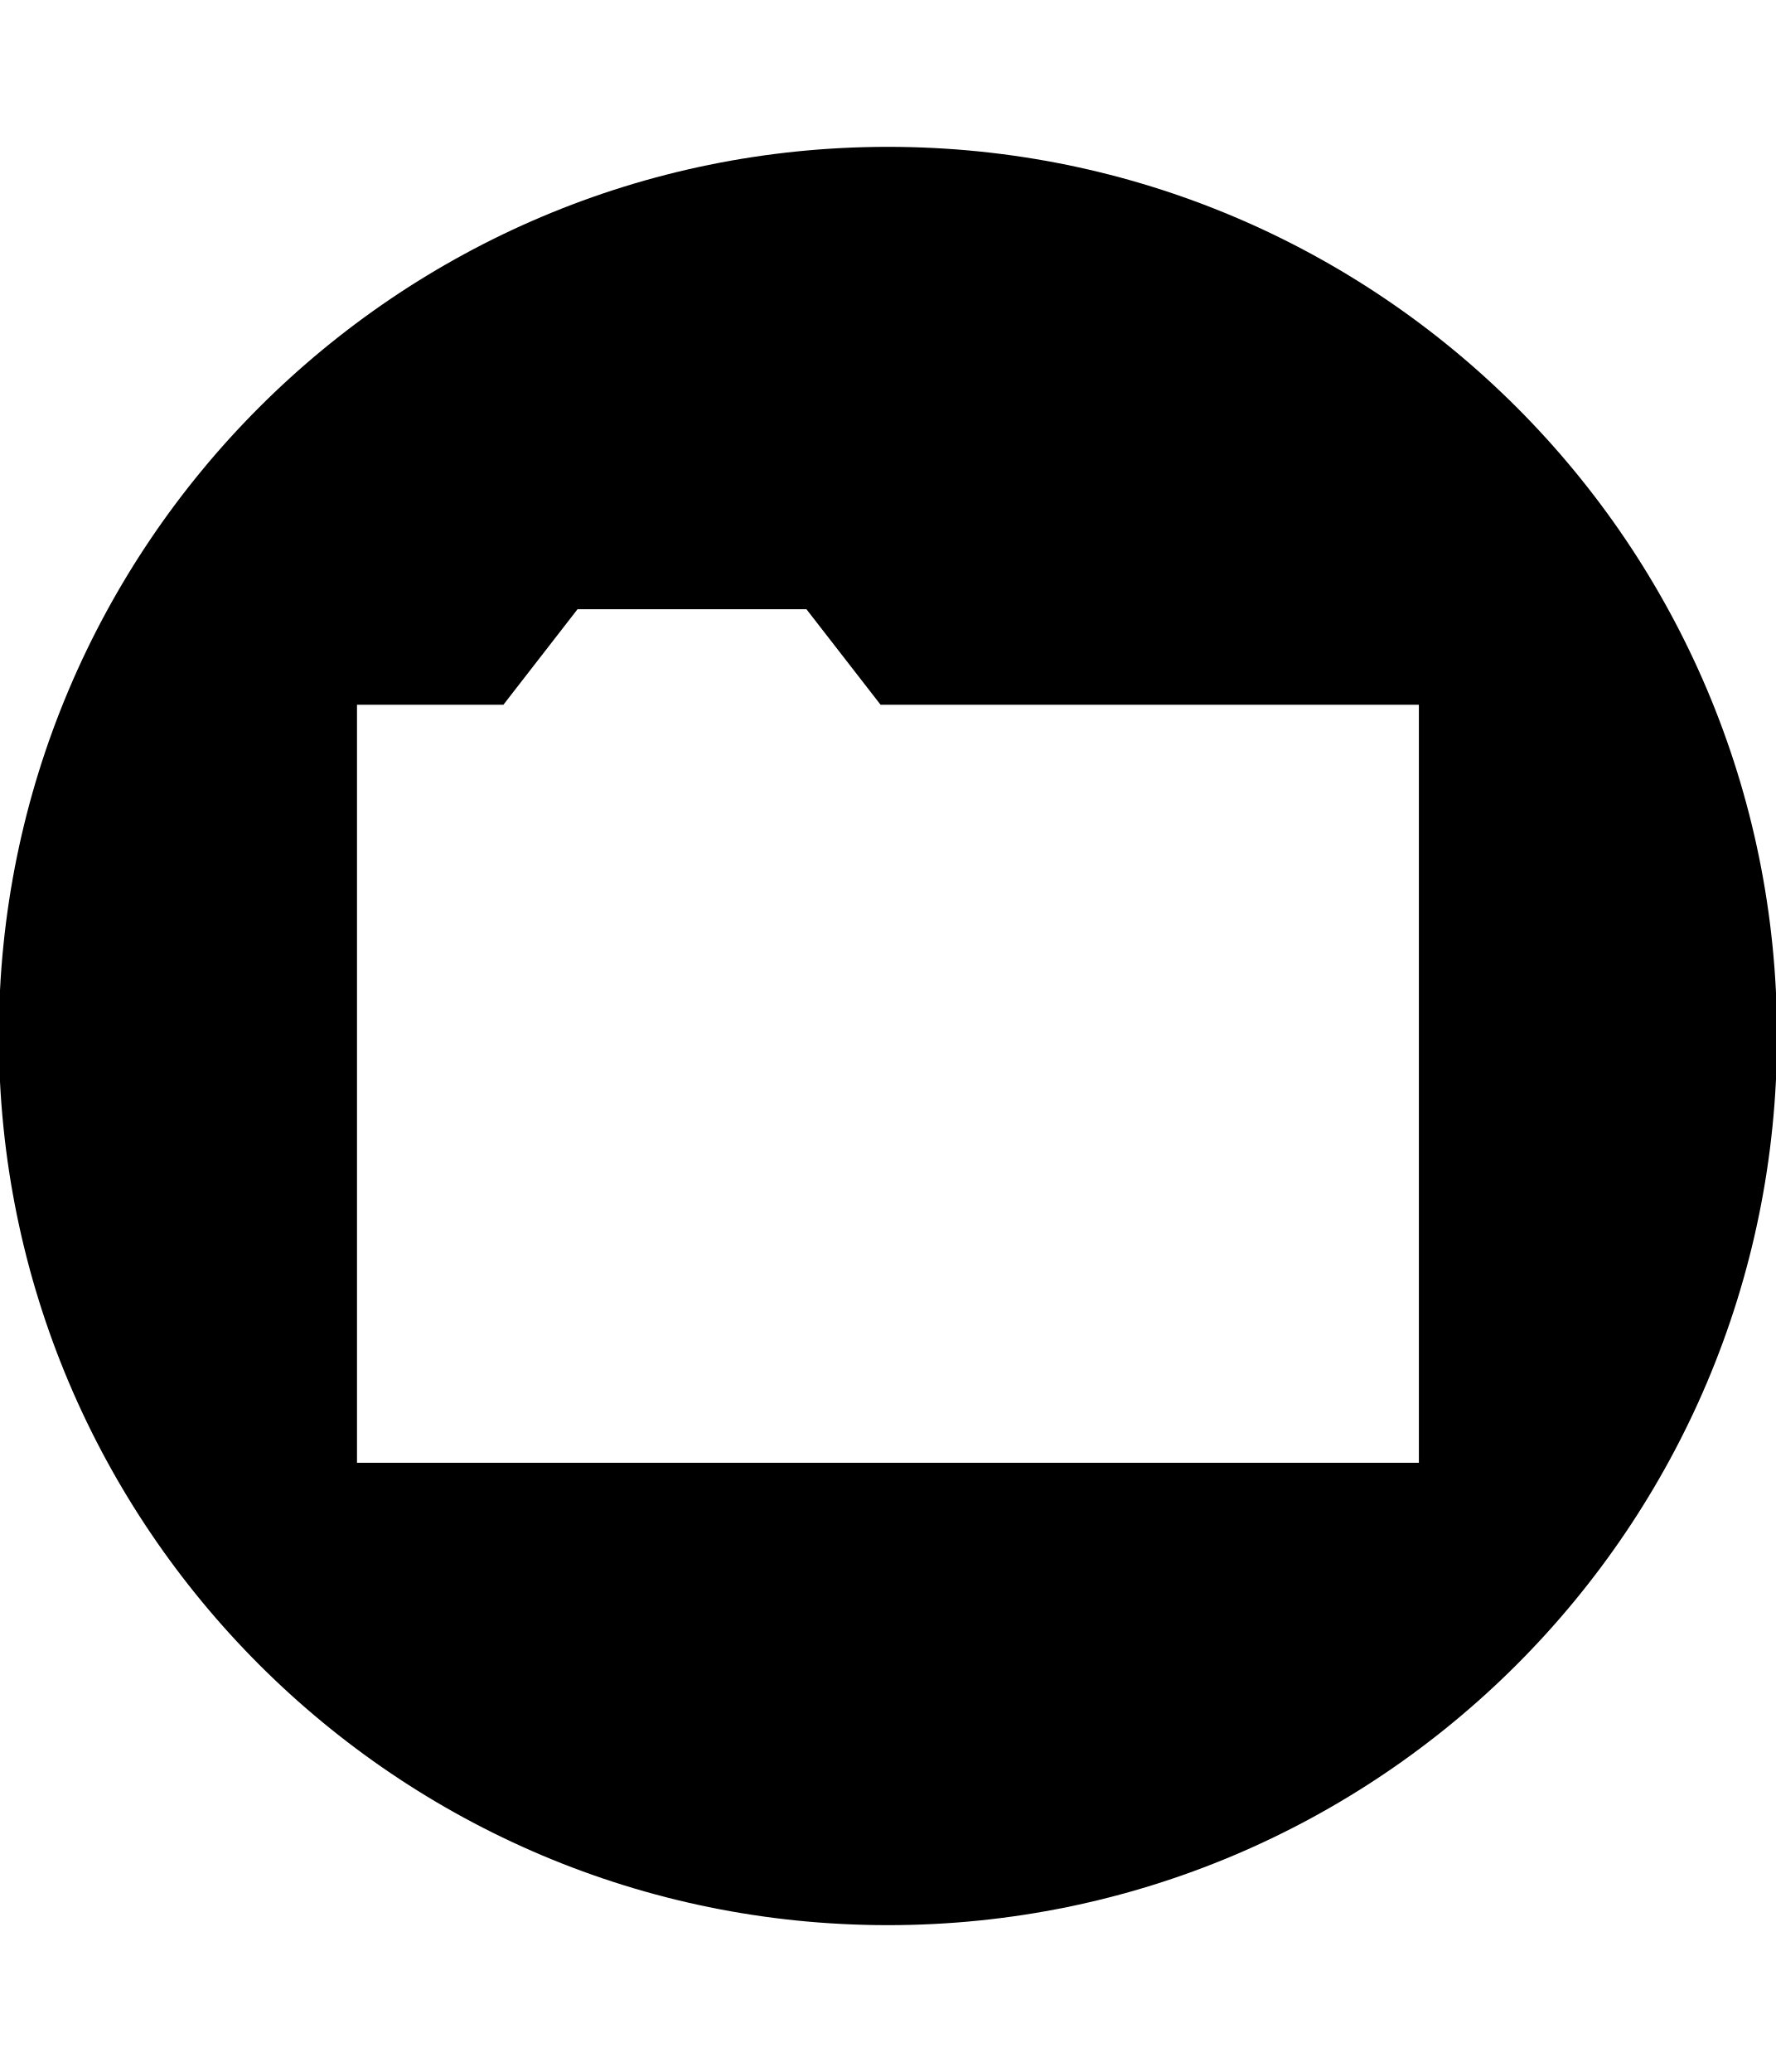
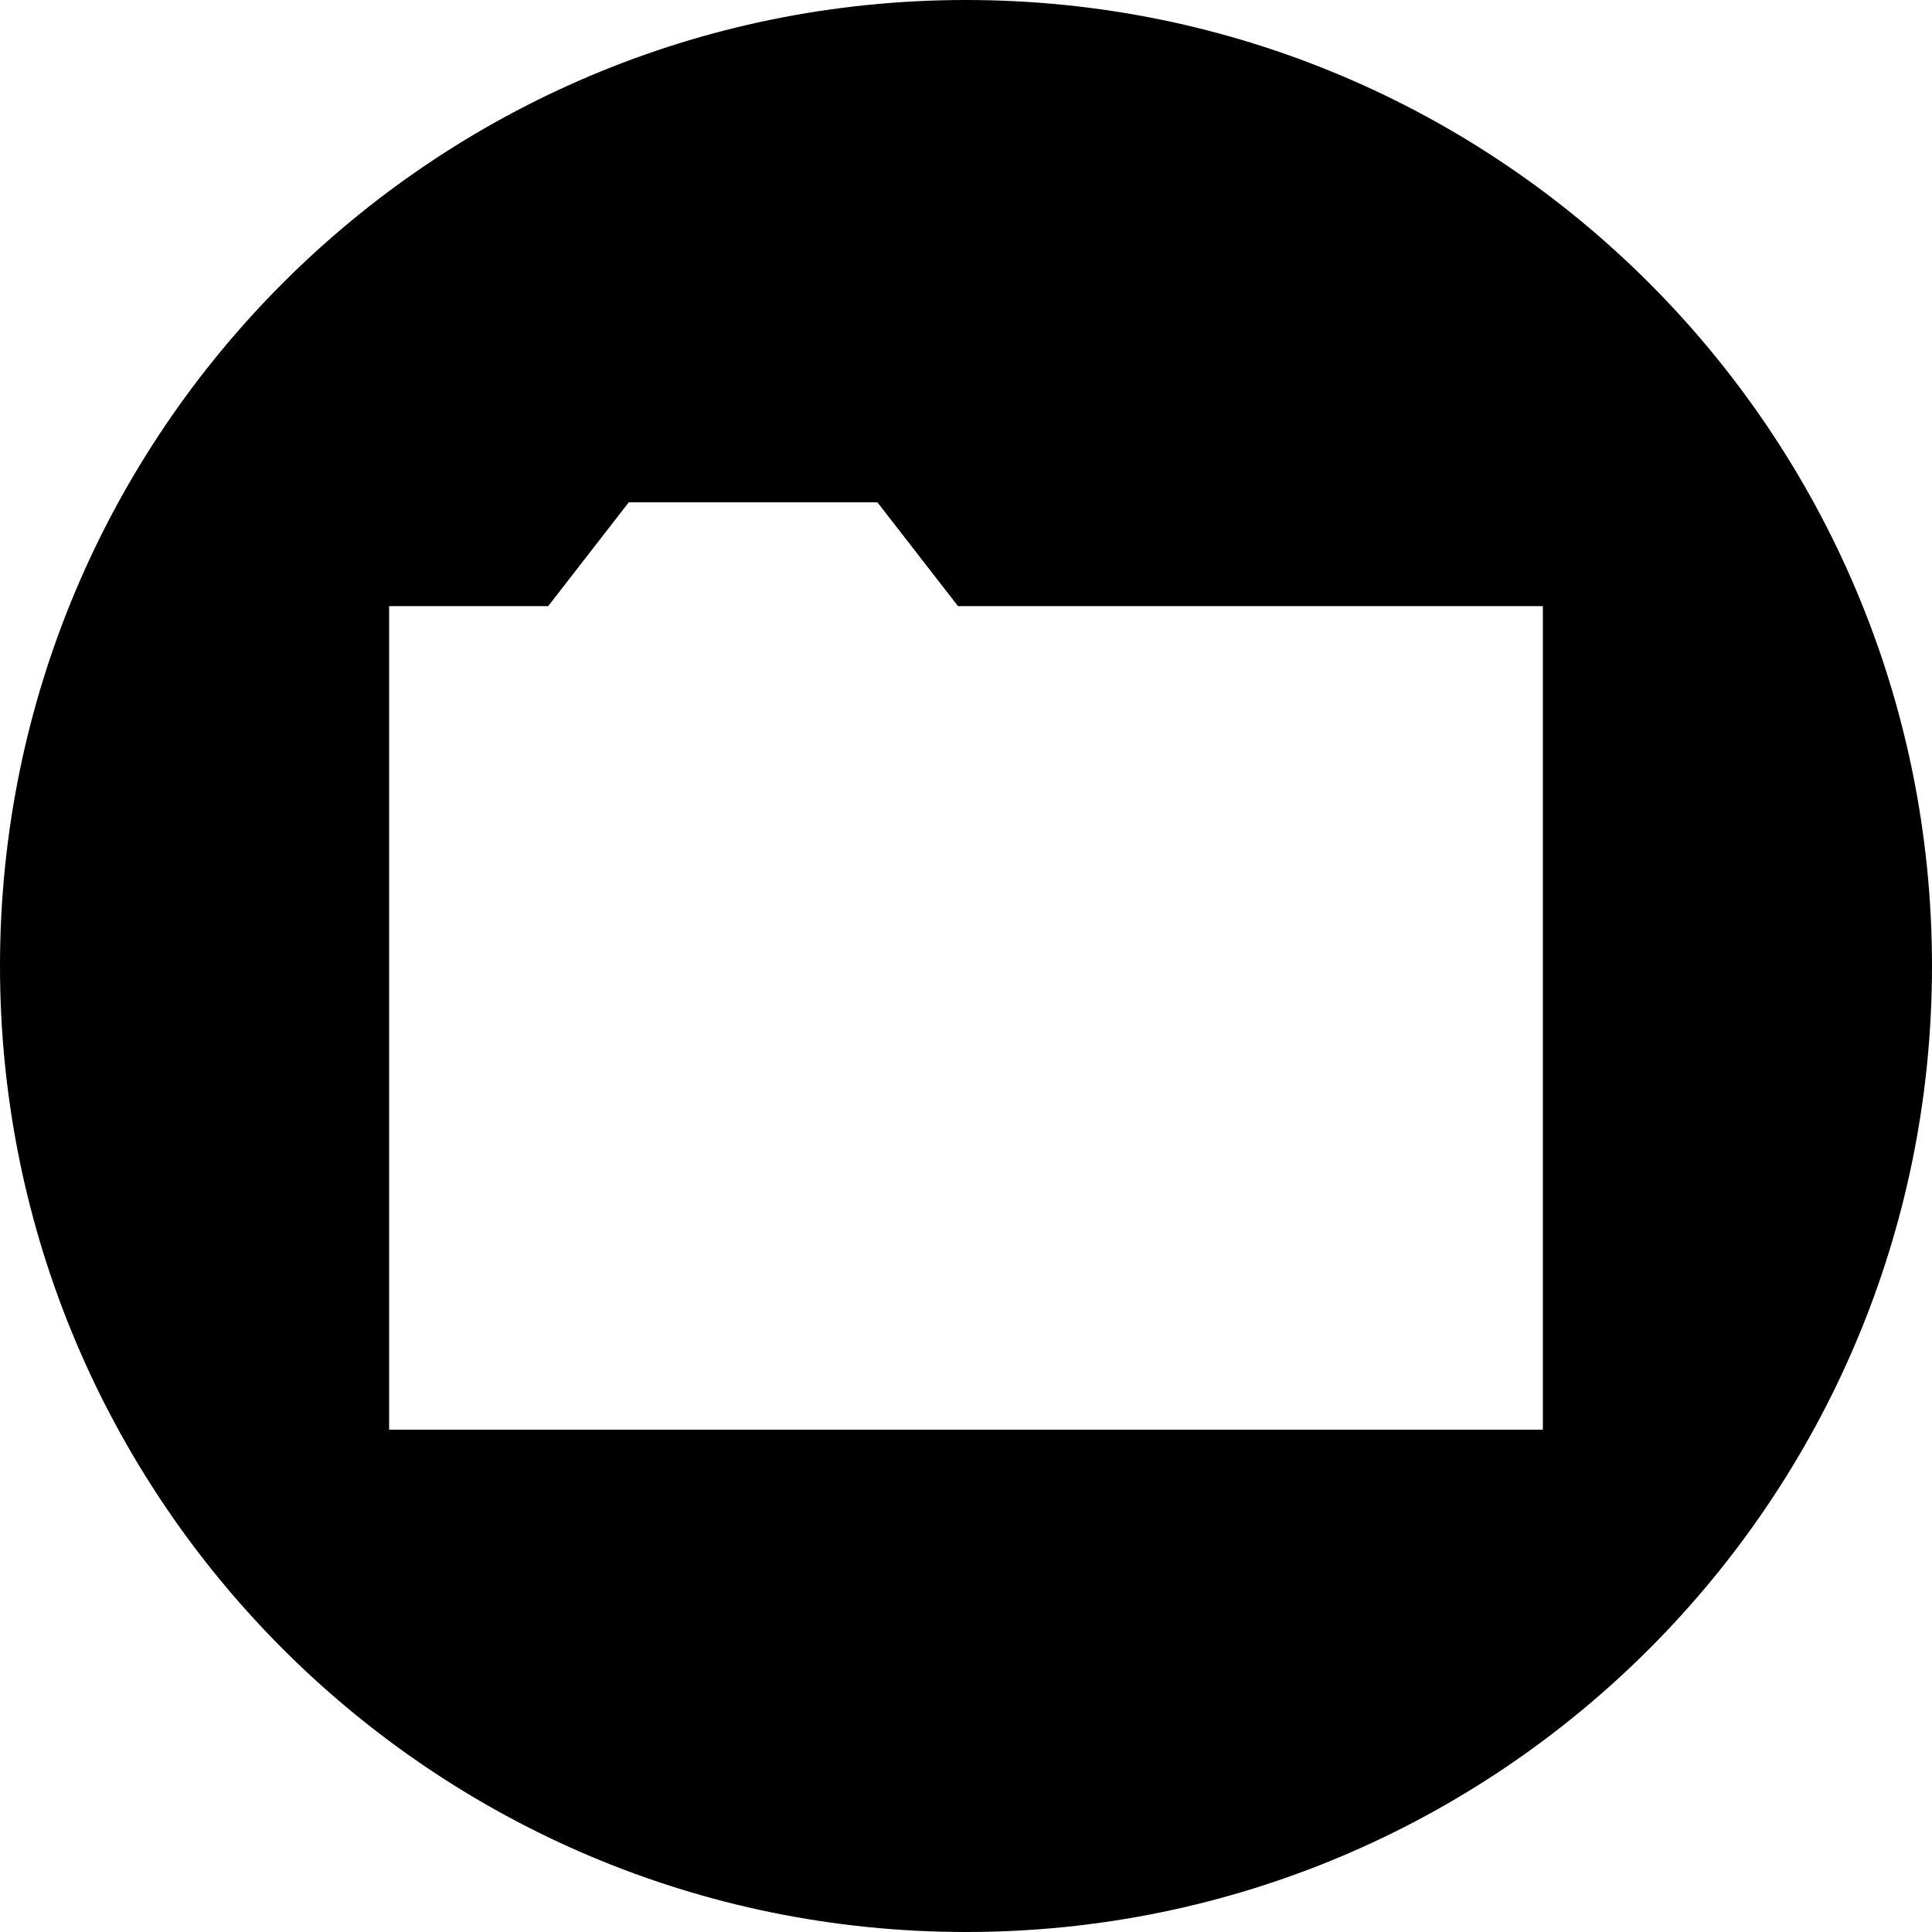
- <svg xmlns="http://www.w3.org/2000/svg" id="svg2" style="margin-top:9px;margin-left:10px;" version="1.1" data-tags="remove-circle, cancel, close, remove, delete" height="896" width="768" data-du="" viewBox="0 0 768 896">
+ <svg xmlns="http://www.w3.org/2000/svg" id="svg2" version="1.1" data-tags="remove-circle, cancel, close, remove, delete" height="1200" width="1200" data-du="" viewBox="0 0 1200 1200">
  <defs id="defs32" />
-   <path id="path8836" d="M 384,63.5 C 171.647,63.5 -0.5,235.647 -0.5,448 c 0,212.353 172.147,384.5 384.5,384.5 212.353,0 384.5,-172.146 384.5,-384.5 0,-212.353 -172.147,-384.5 -384.5,-384.5 z m -134.237,199.947 98.988,0 32.057,41.304 232.803,0 0,327.801 -459.222,0 0,-327.801 63.317,0 32.057,-41.304 z" />
+   <path id="path8836" d="M 600,5.45e-5 C 268.629,5.45e-5 -1e-5,268.629 -1e-5,600 -1e-5,931.371 268.629,1200 600,1200 931.371,1200 1200,931.371 1200,600 1200,268.629 931.371,5.45e-5 600,5.45e-5 z M 390.527,312.012 l 154.468,0 50.024,64.453 363.281,0 0,511.523 -716.602,0 0,-511.523 98.804,0 50.024,-64.453 z" />
</svg>
